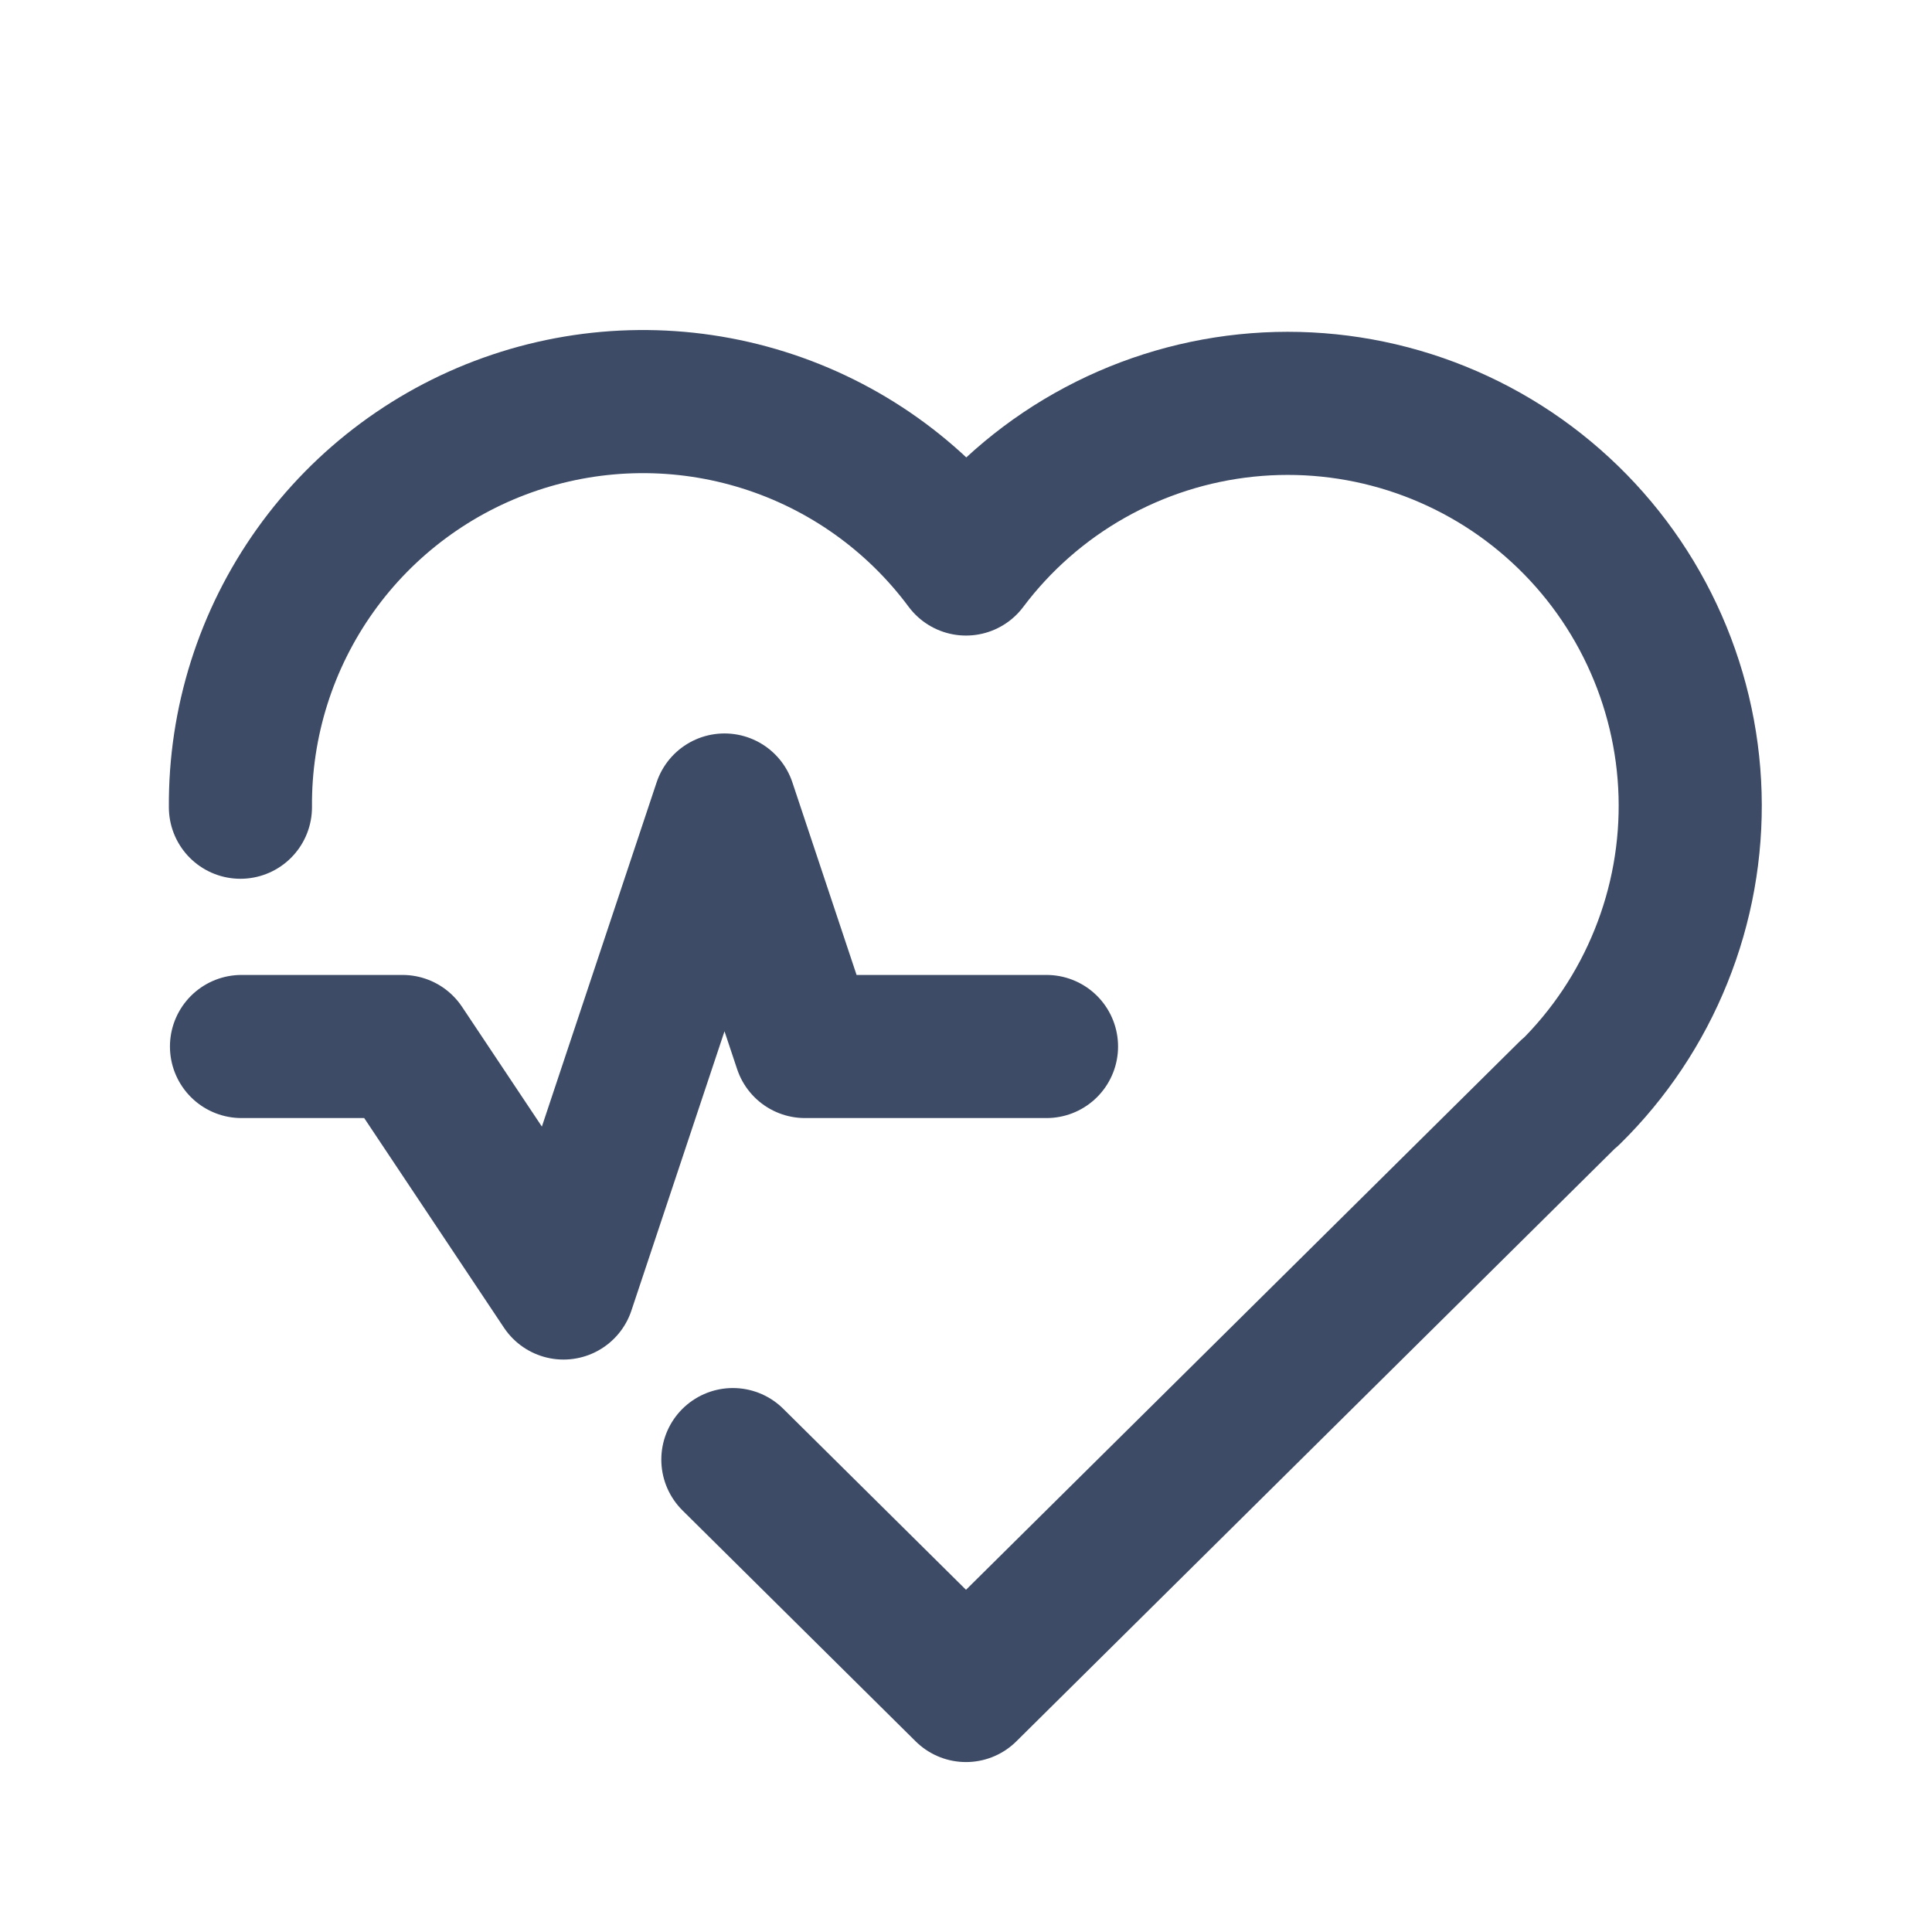
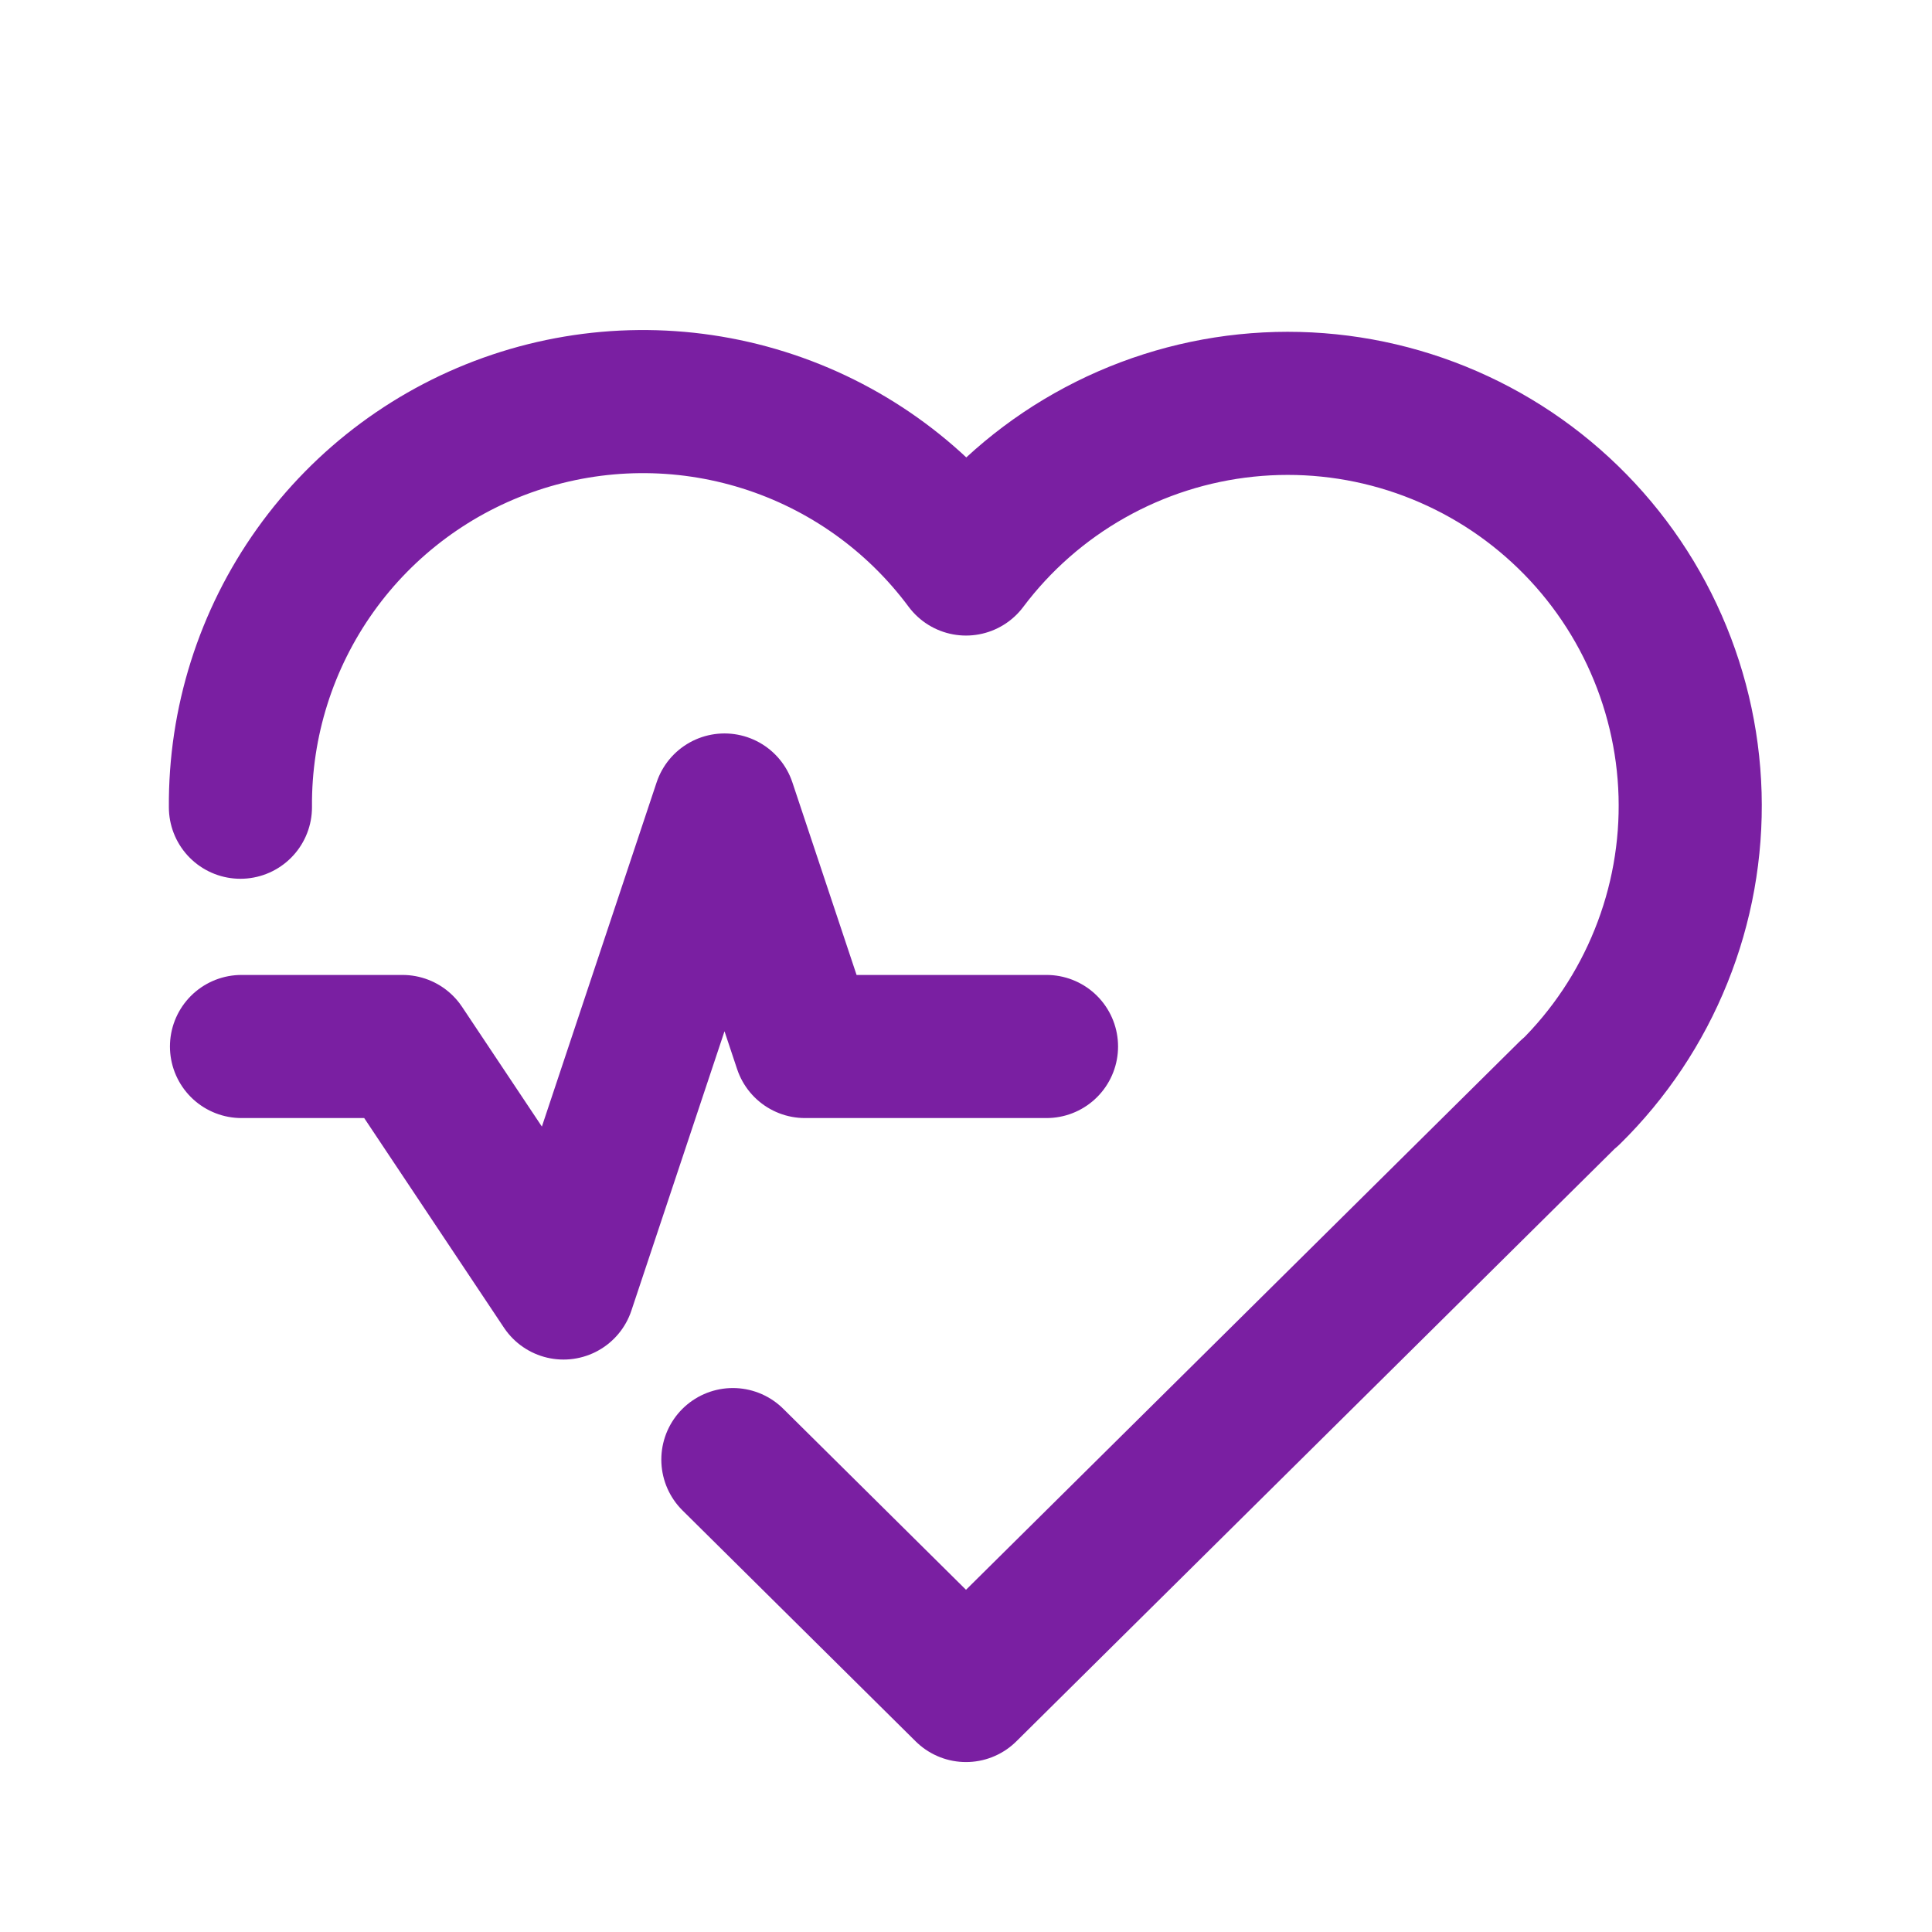
<svg xmlns="http://www.w3.org/2000/svg" preserveAspectRatio="none" overflow="visible" style="display: block;" width="27" height="27" viewBox="0 0 27 27" fill="none">
  <g id="heartbeat">
-     <path id="Vector" d="M21.938 15.268L13.5 23.625L10.242 20.398M3.36 11.281C3.351 10.095 3.717 8.936 4.406 7.97C5.095 7.004 6.072 6.281 7.197 5.904C8.322 5.527 9.537 5.515 10.669 5.87C11.802 6.225 12.792 6.929 13.5 7.882C13.965 7.263 14.553 6.747 15.227 6.366C15.901 5.985 16.646 5.747 17.416 5.667C18.186 5.587 18.964 5.667 19.702 5.902C20.439 6.137 21.121 6.521 21.703 7.032C22.285 7.542 22.756 8.167 23.085 8.867C23.415 9.568 23.597 10.329 23.619 11.102C23.641 11.876 23.503 12.646 23.213 13.364C22.924 14.082 22.49 14.733 21.938 15.275M3.375 14.625H5.625L7.875 18L10.125 11.25L11.25 14.625H14.625" stroke-width="2" stroke-linecap="round" stroke-linejoin="round" stroke="#3D4B66" />
+     <path id="Vector" d="M21.938 15.268L13.5 23.625L10.242 20.398M3.36 11.281C3.351 10.095 3.717 8.936 4.406 7.97C5.095 7.004 6.072 6.281 7.197 5.904C8.322 5.527 9.537 5.515 10.669 5.87C11.802 6.225 12.792 6.929 13.5 7.882C13.965 7.263 14.553 6.747 15.227 6.366C15.901 5.985 16.646 5.747 17.416 5.667C18.186 5.587 18.964 5.667 19.702 5.902C20.439 6.137 21.121 6.521 21.703 7.032C22.285 7.542 22.756 8.167 23.085 8.867C23.415 9.568 23.597 10.329 23.619 11.102C23.641 11.876 23.503 12.646 23.213 13.364C22.924 14.082 22.49 14.733 21.938 15.275M3.375 14.625H5.625L7.875 18L10.125 11.25L11.25 14.625H14.625" stroke-width="2" stroke-linecap="round" stroke-linejoin="round" stroke="#7a1fa2" />
  </g>
</svg>
